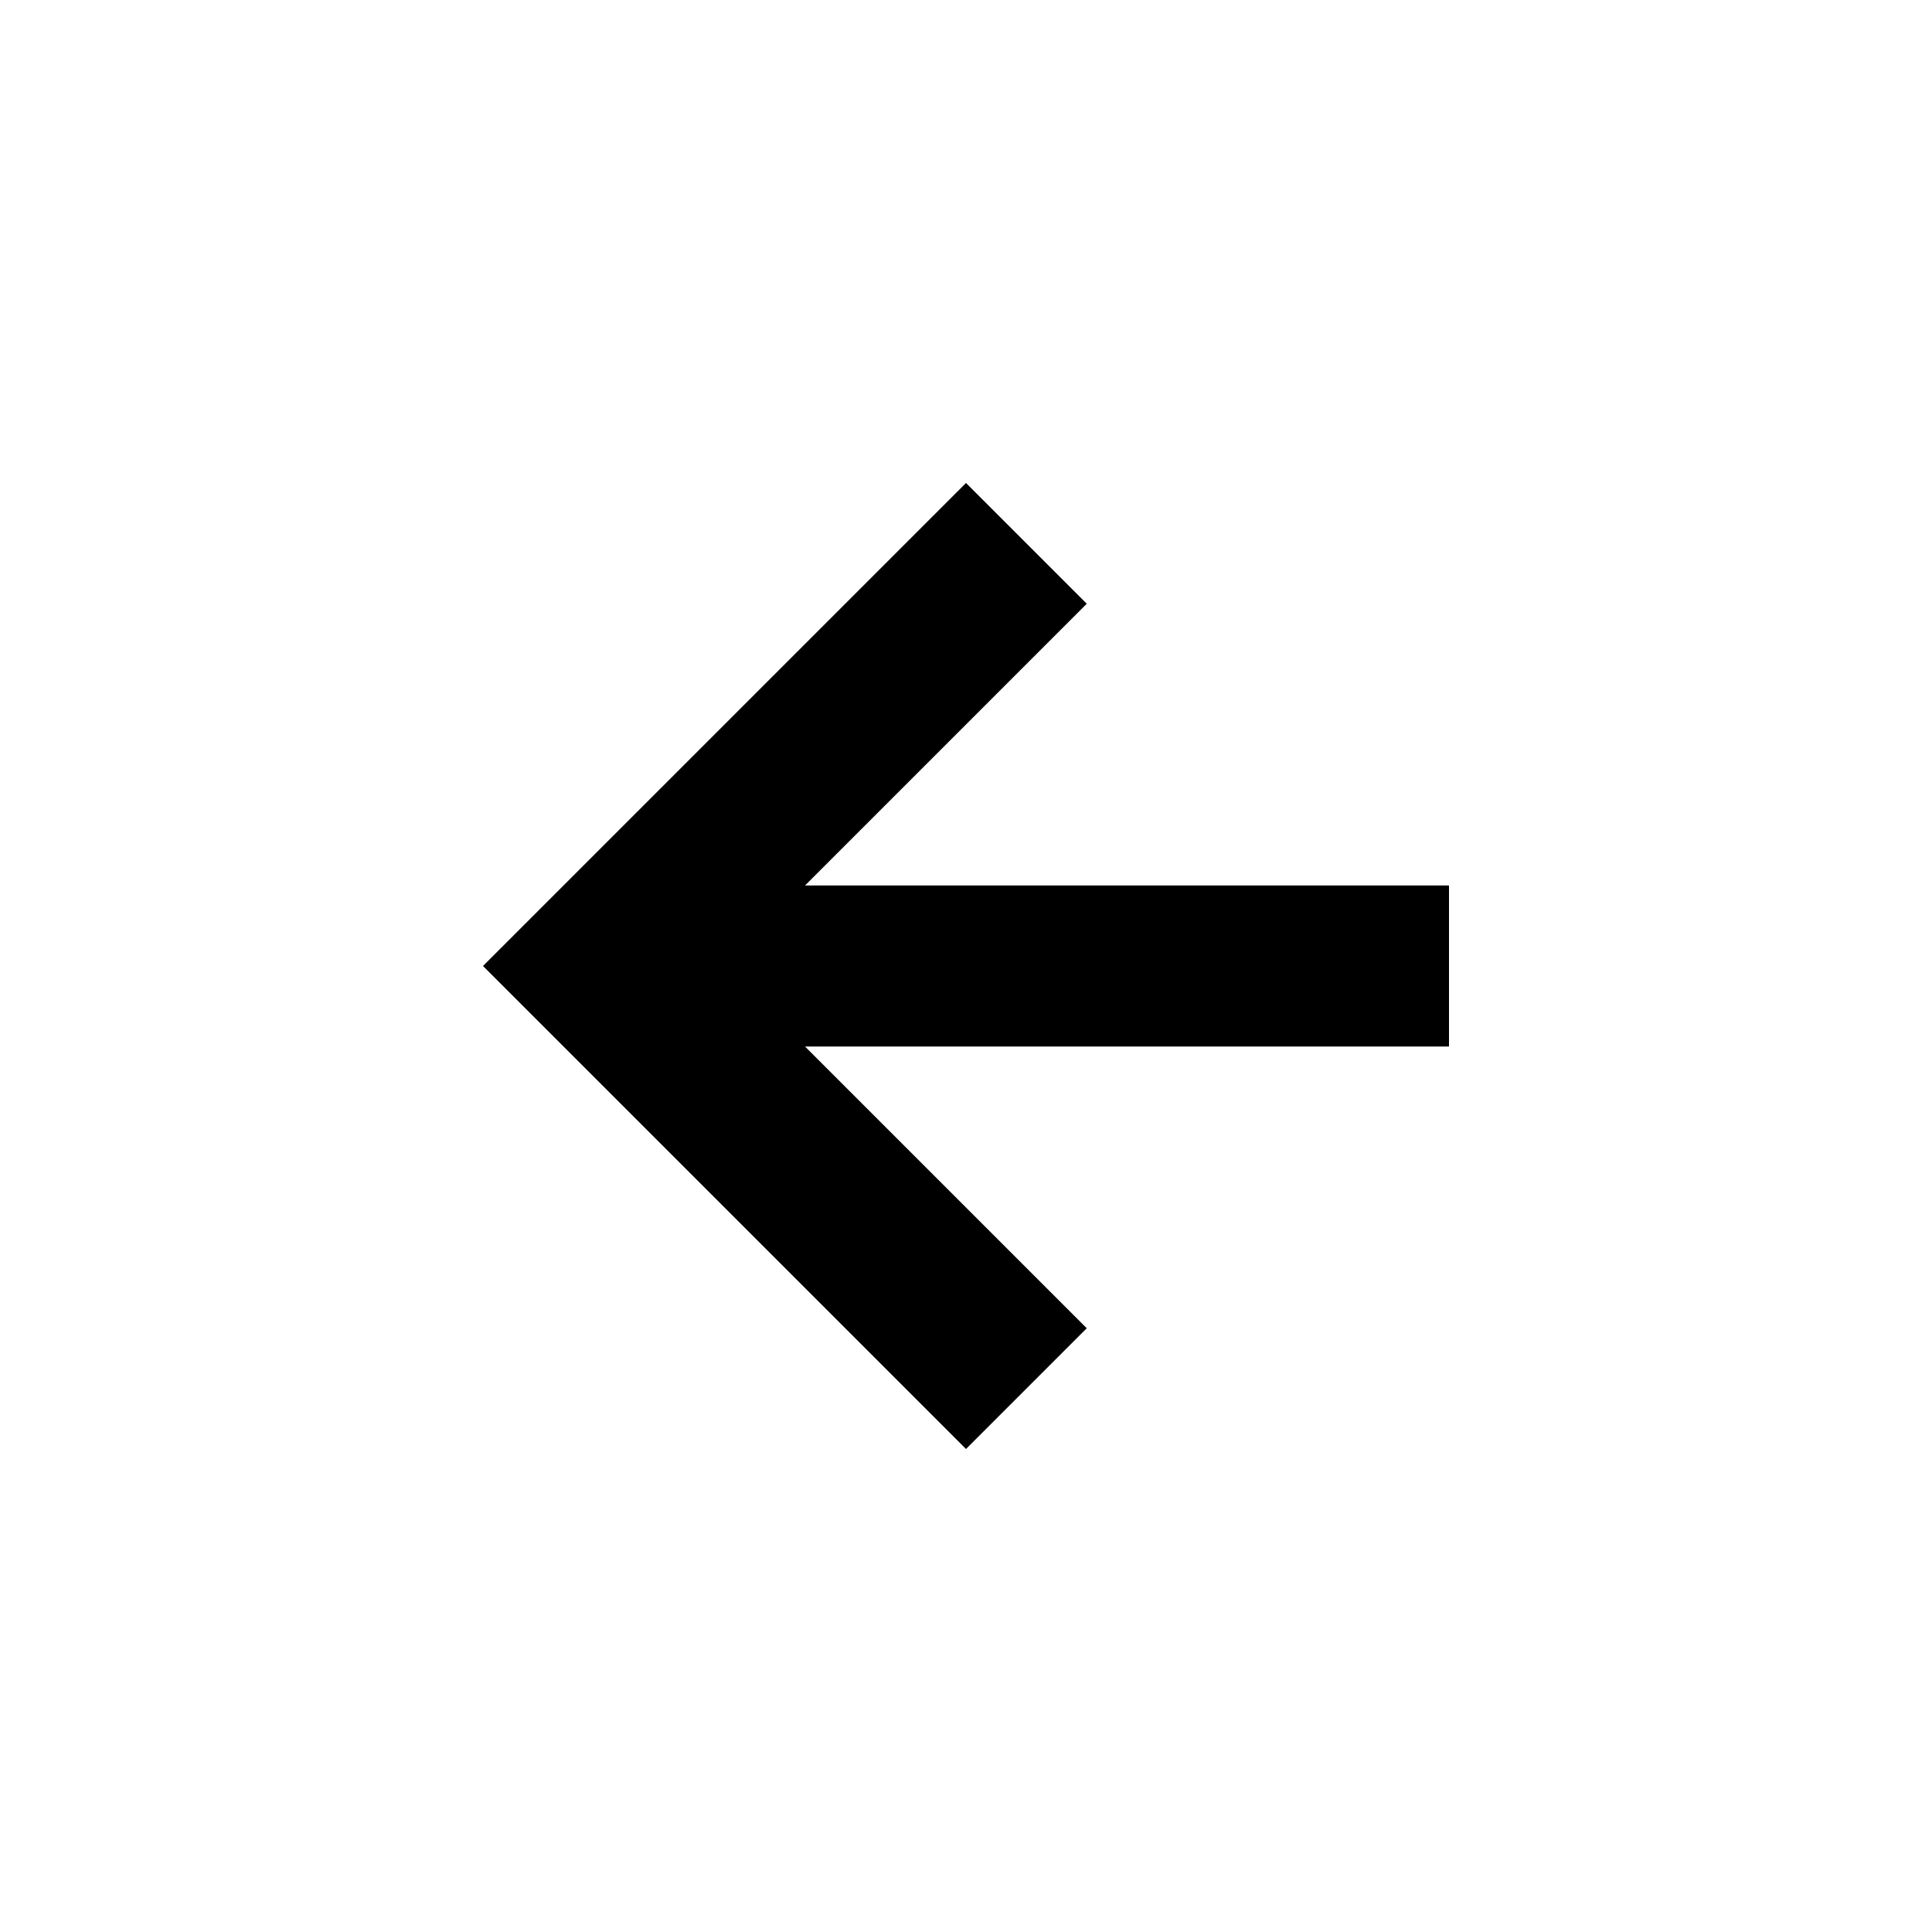
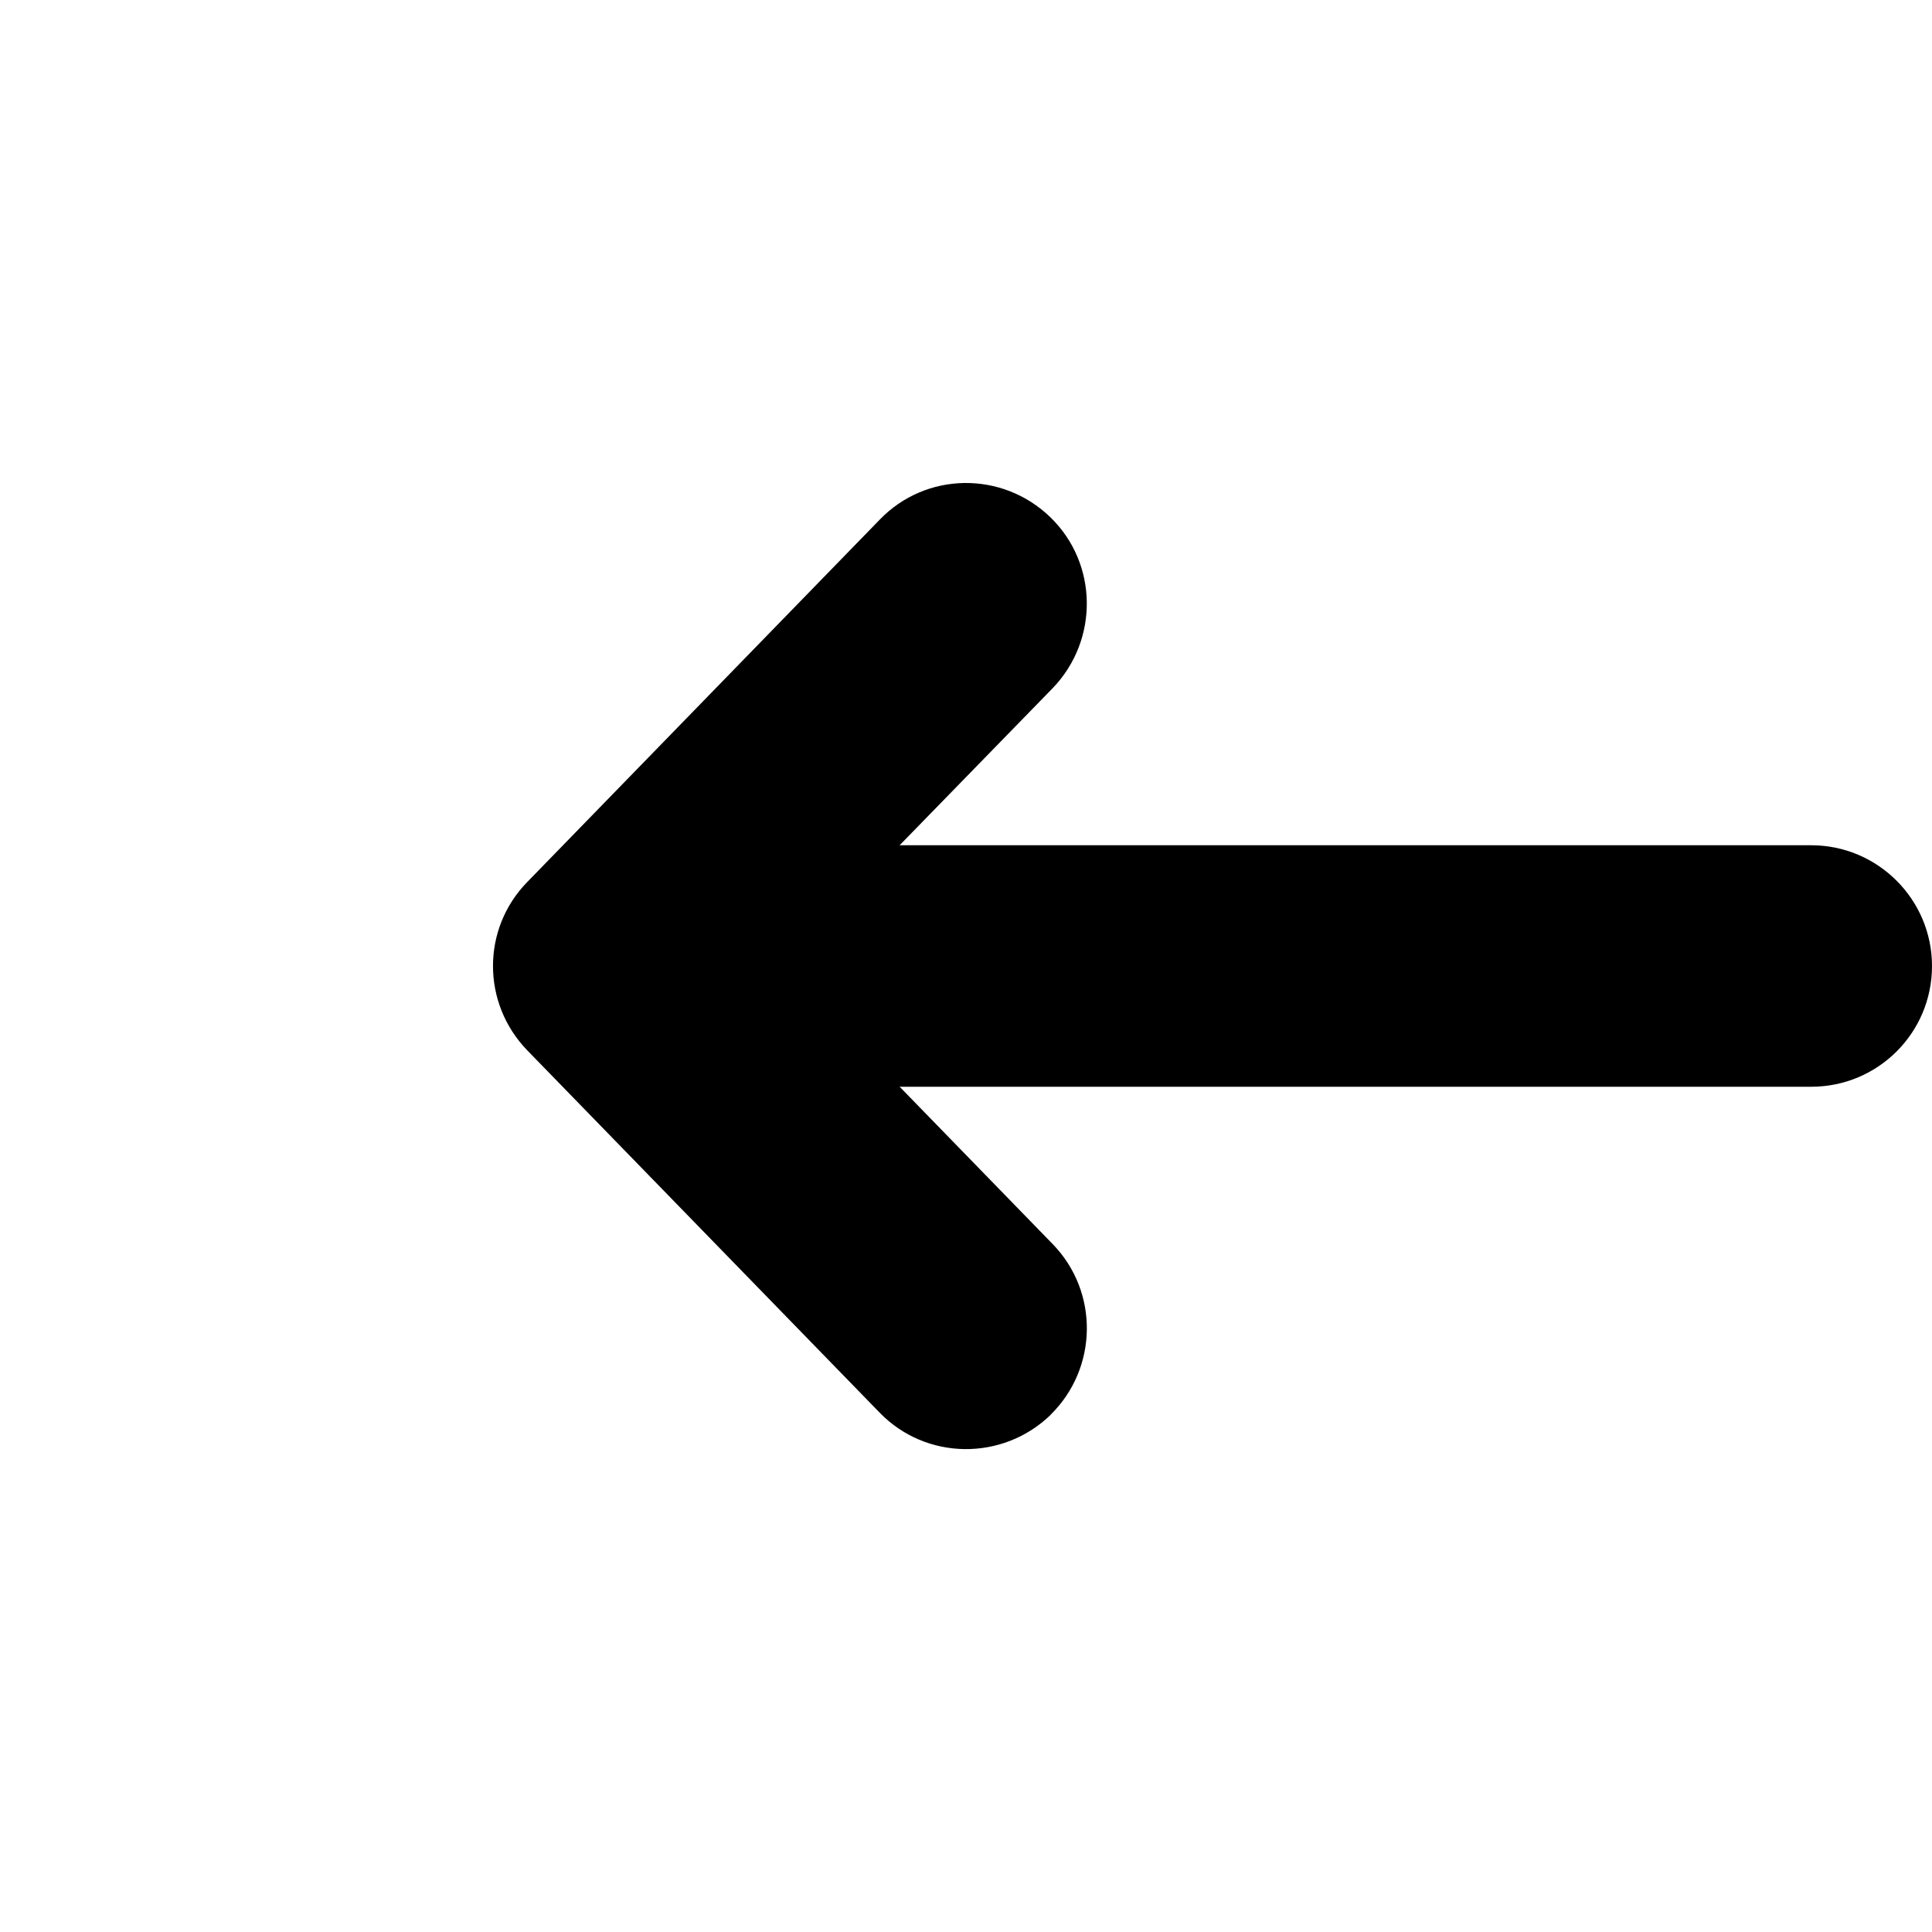
- <svg xmlns="http://www.w3.org/2000/svg" width="24" height="24" version="1.1" id="svg9">
-   <defs id="defs3">
-     <style id="current-color-scheme" type="text/css">
-    .ColorScheme-Text { color:#444444; } .ColorScheme-Highlight { color:#4285f4; } .ColorScheme-NeutralText { color:#ff9800; } .ColorScheme-PositiveText { color:#4caf50; } .ColorScheme-NegativeText { color:#f44336; }
-   </style>
-   </defs>
-   <g transform="matrix(1,0,0,1,4,4)" id="g7" style="fill:#000000;fill-opacity:1">
-     <path class="ColorScheme-Text" d="M 14,7 H 6 L 9.5,3.5 8,2 2,8 8,14 9.5,12.5 6,9 H 14 Z" style="fill:#000000;fill-opacity:1" id="path5" />
+ <svg xmlns="http://www.w3.org/2000/svg" height="16px" viewBox="0 0 16 16" width="16px">
+   <g fill="#000000">
+     <path d="m 8.699 11.719 c -0.398 0.383 -1.031 0.375 -1.414 -0.02 l -2.918 -3 c -0.379 -0.391 -0.379 -1.008 0 -1.395 l 2.918 -3 c 0.383 -0.398 1.016 -0.406 1.414 -0.02 c 0.395 0.383 0.402 1.016 0.02 1.414 l -2.242 2.301 l 2.242 2.305 c 0.383 0.395 0.375 1.027 -0.02 1.414 z m 0 0" fill-rule="evenodd" />
+     <path d="m 6 7 h 9 c 0.551 0 1 0.449 1 1 c 0 0.555 -0.449 1 -1 1 h -9 c -0.551 0 -1 -0.445 -1 -1 c 0 -0.551 0.449 -1 1 -1 z m 0 0" />
  </g>
</svg>
